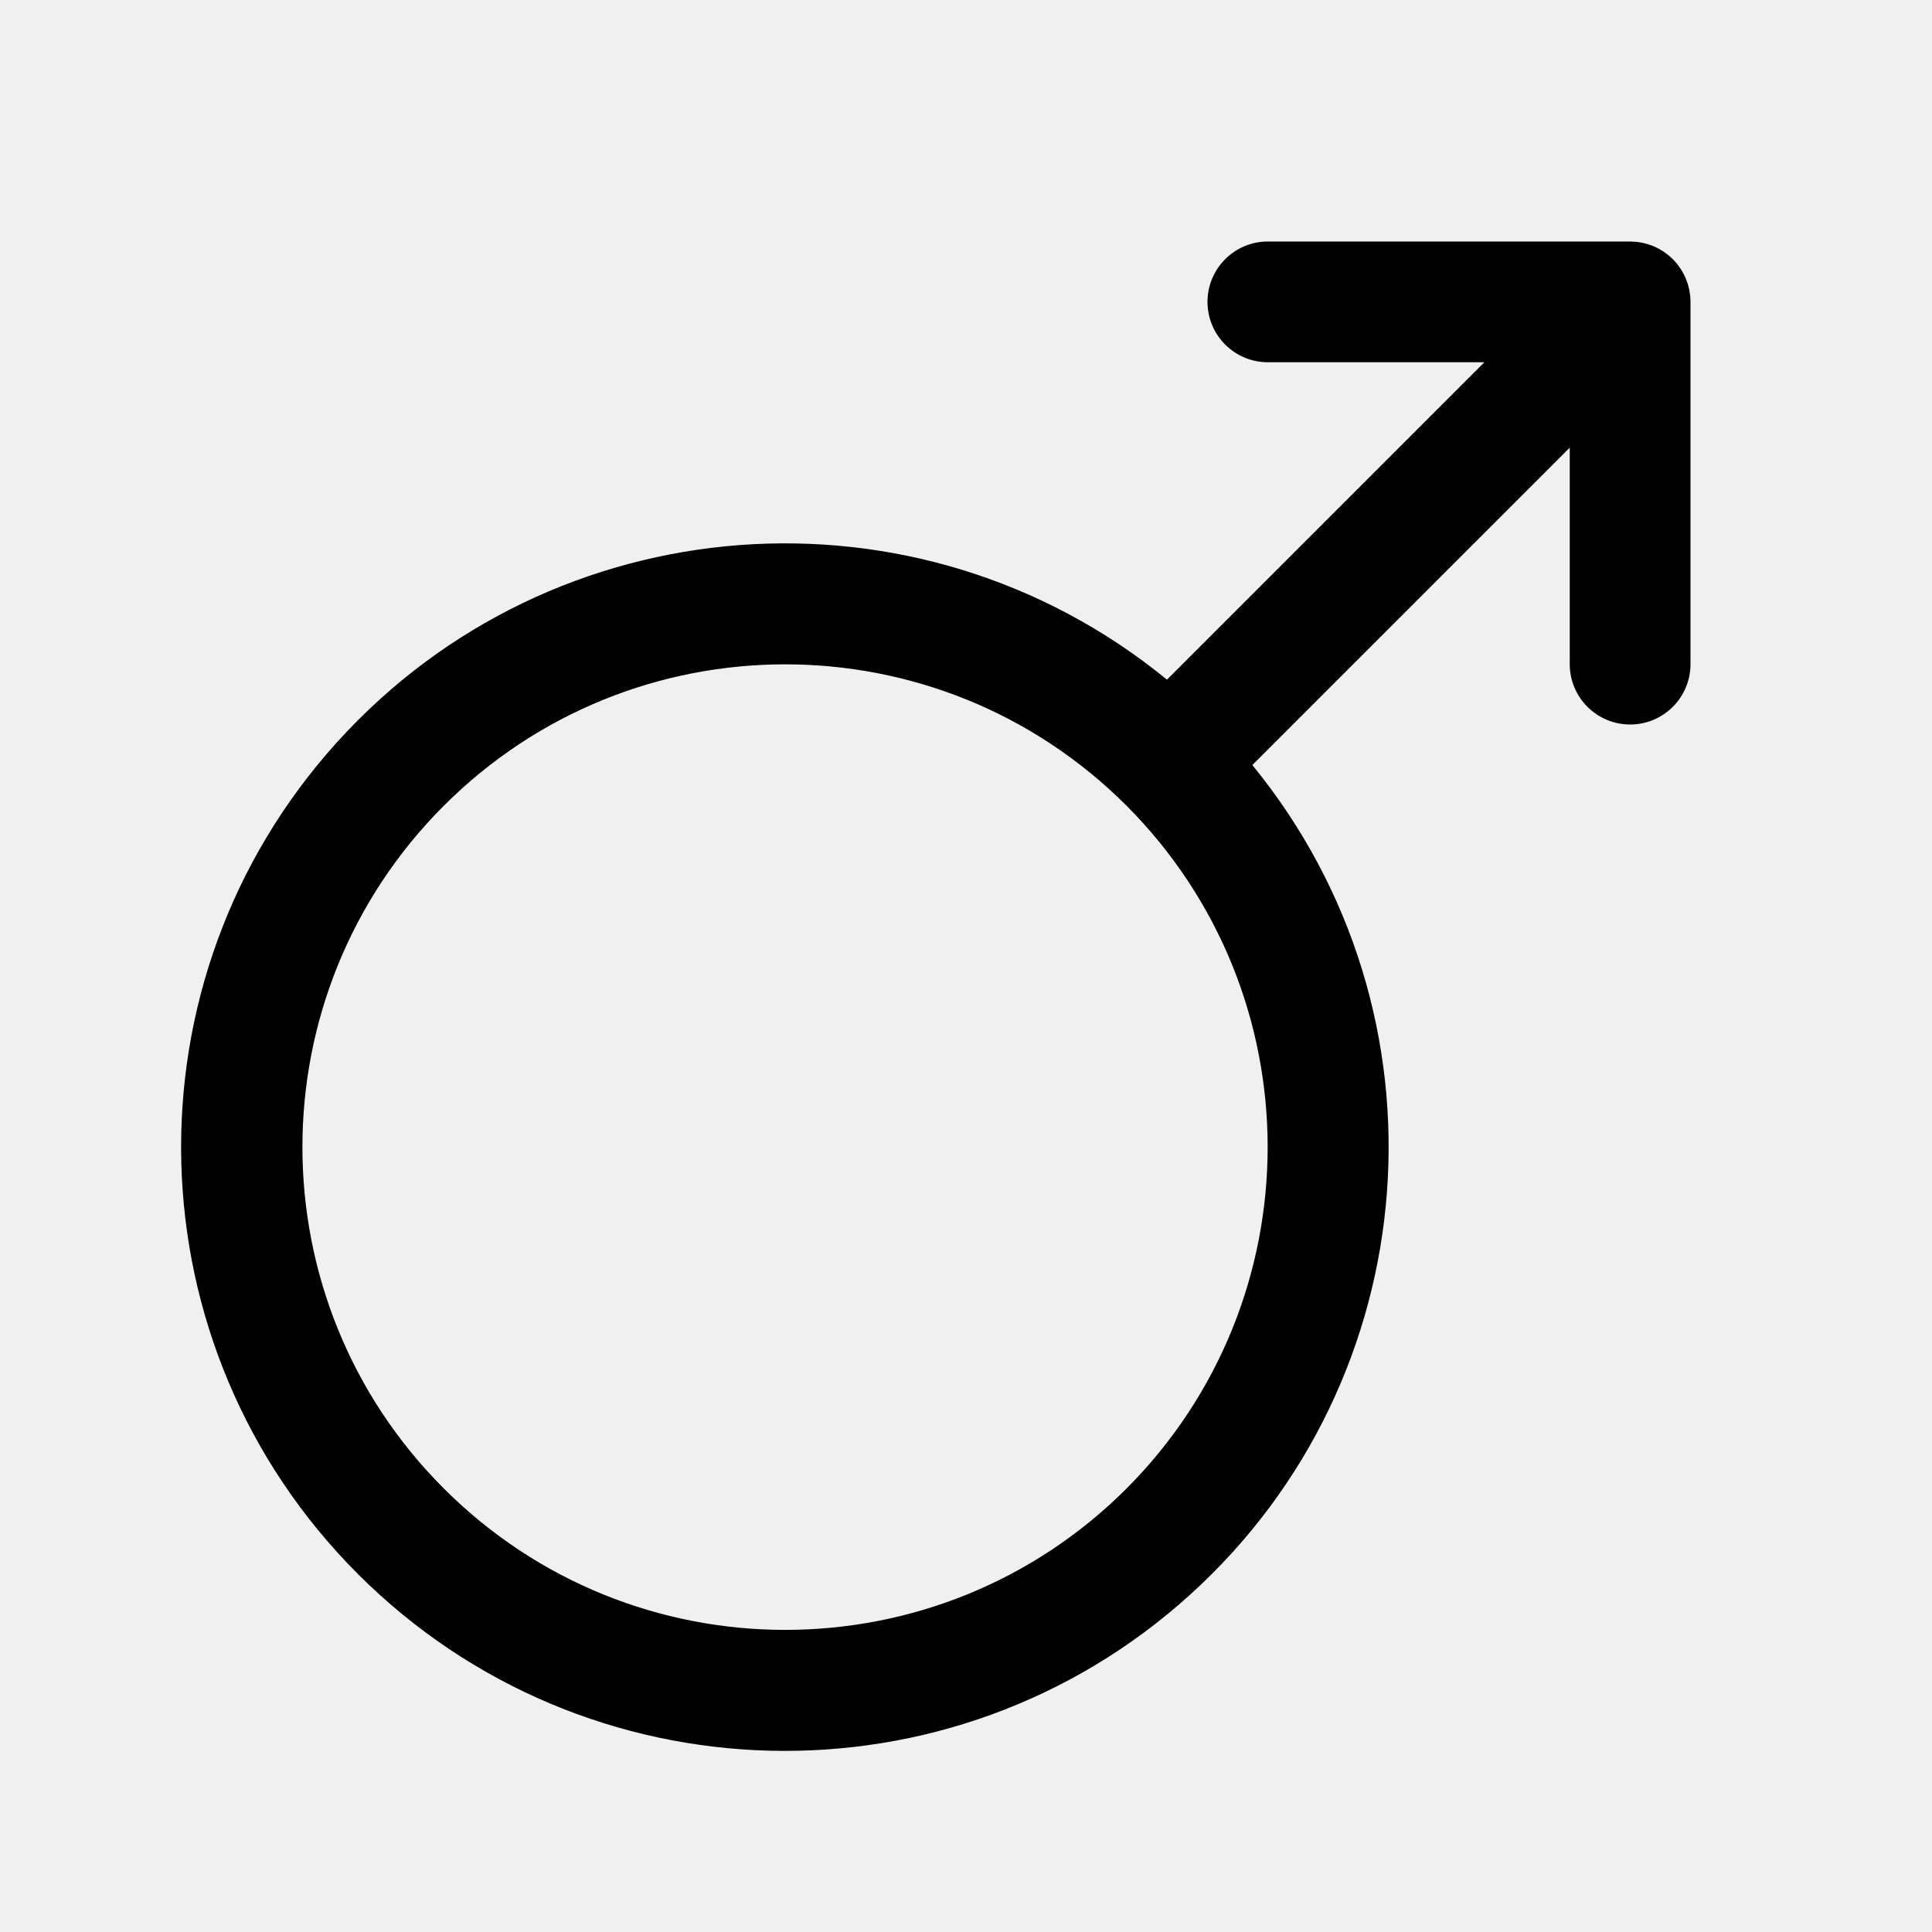
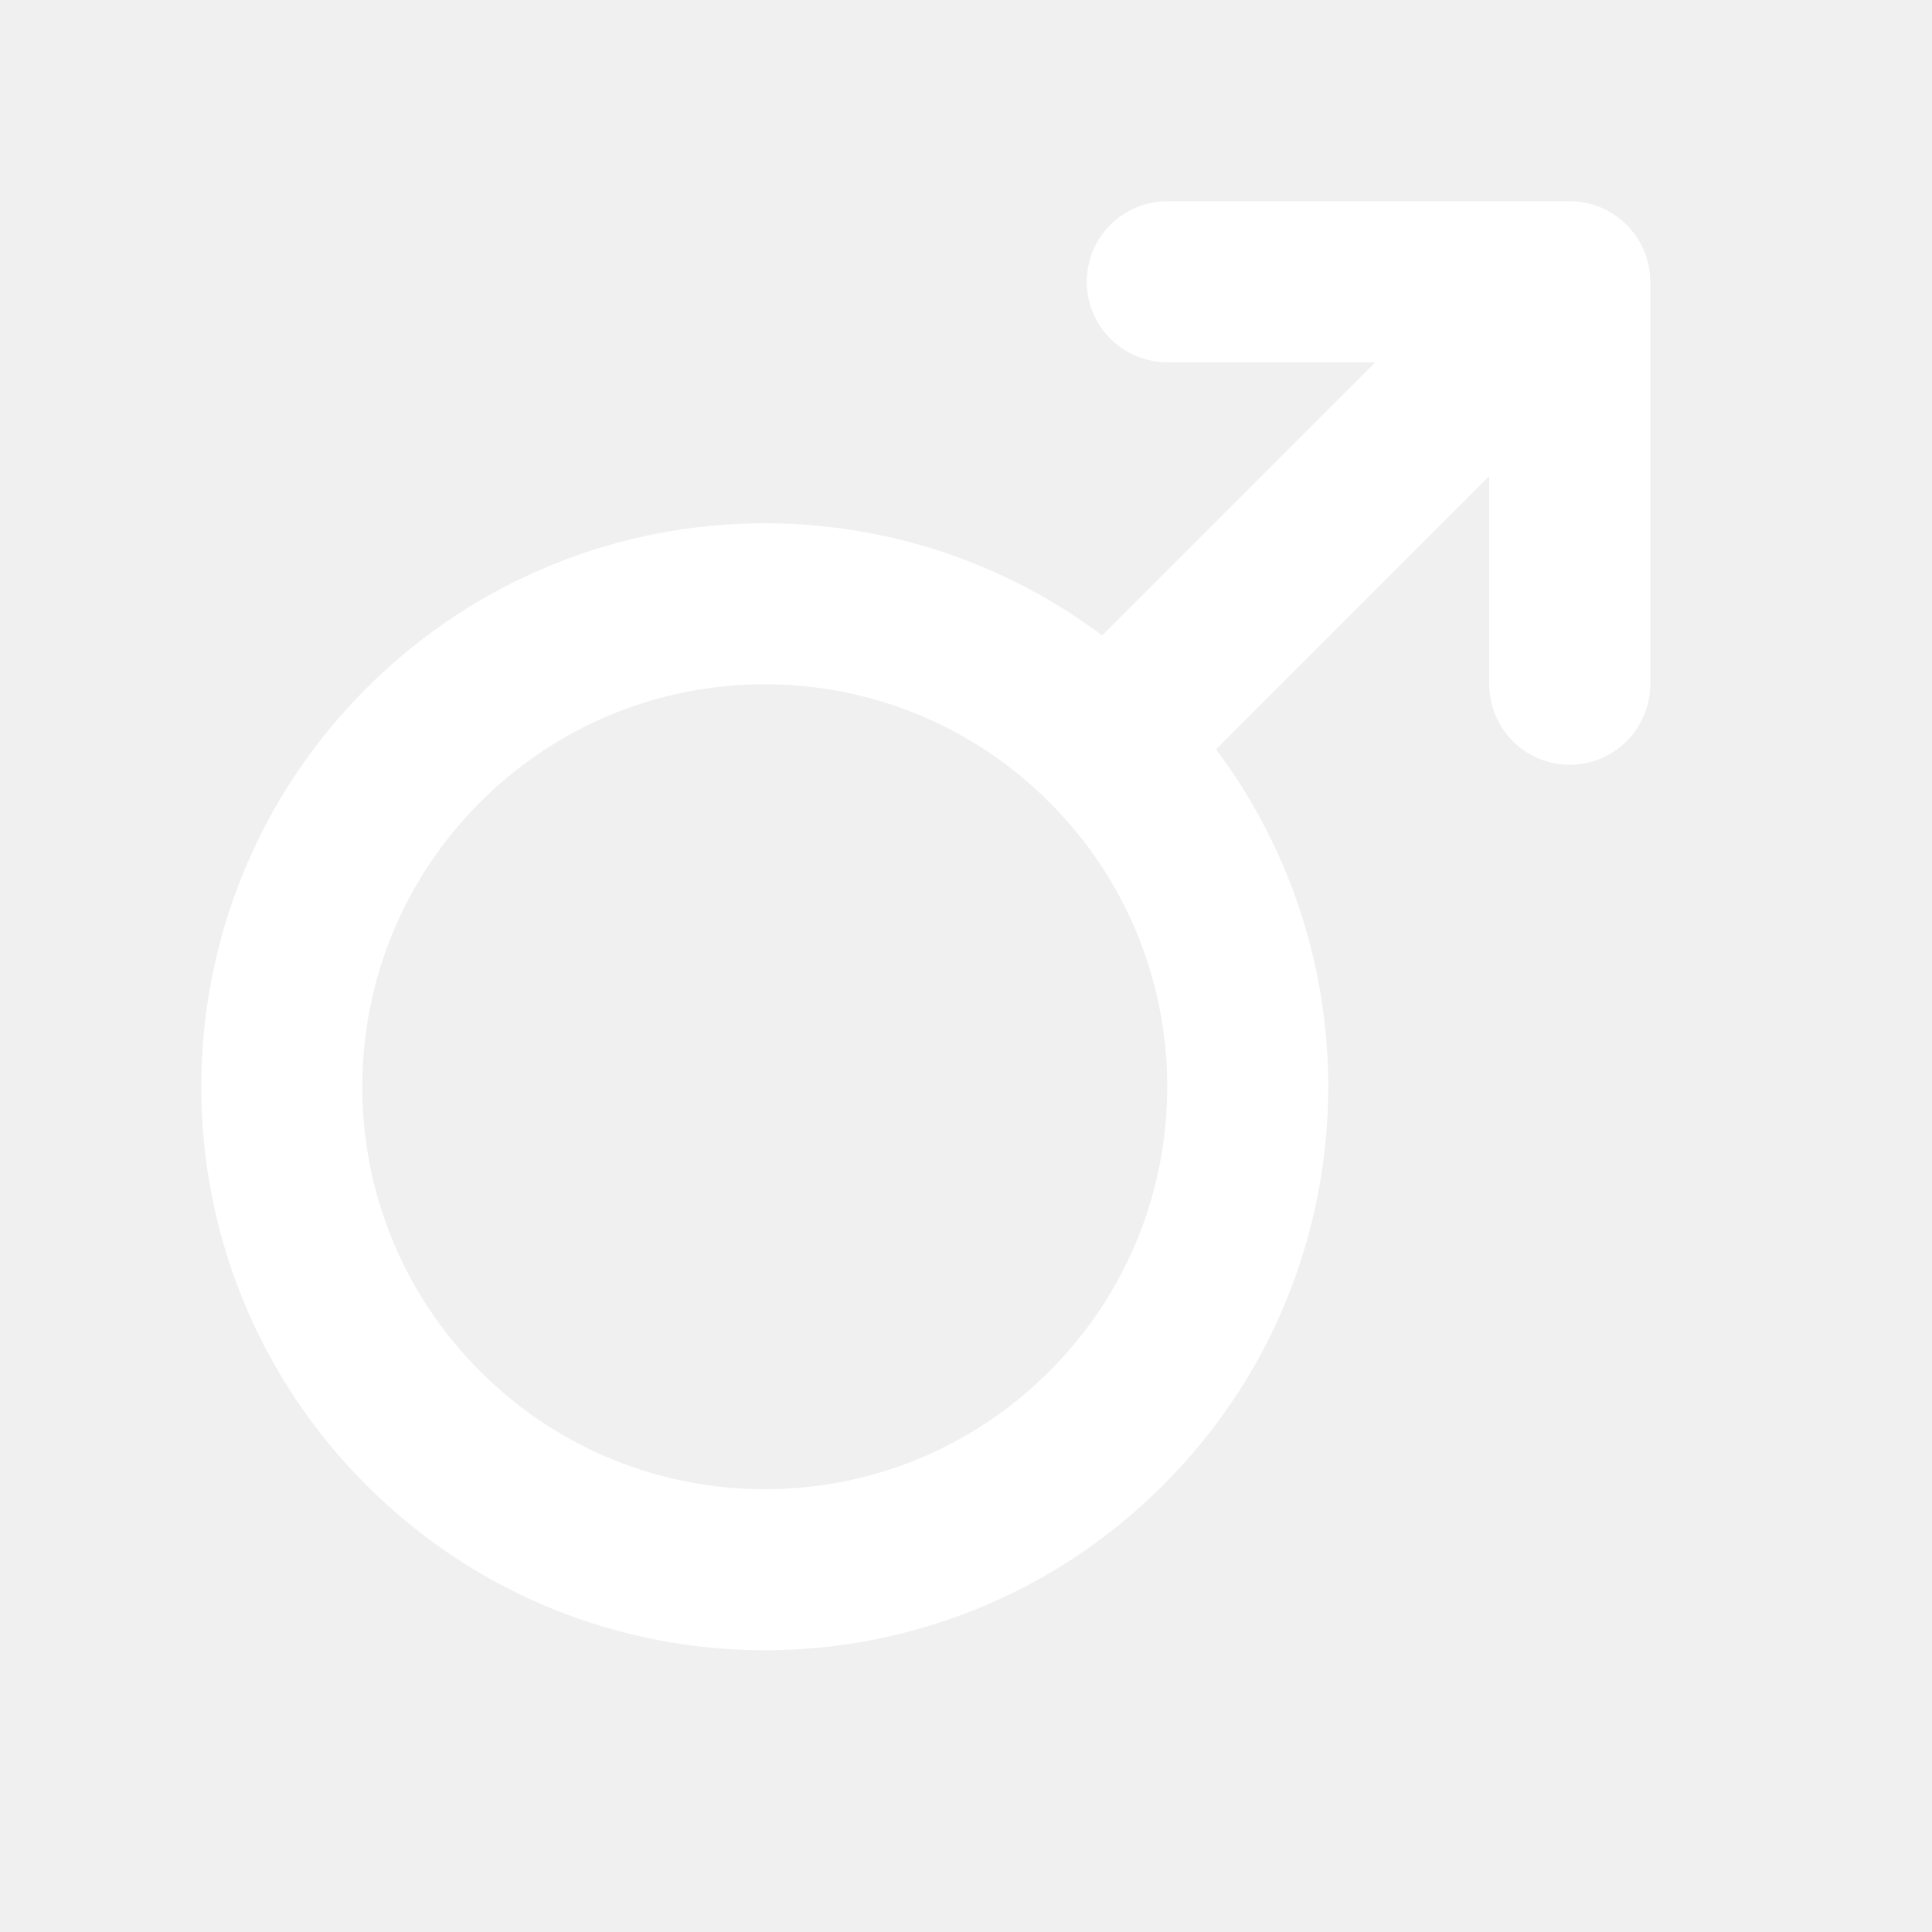
- <svg xmlns="http://www.w3.org/2000/svg" viewBox="0 0 256 256">
-   <path d="M223.96,39.209c-.011-.114-.033-.224-.049-.336-.021-.146-.038-.292-.067-.438-.026-.131-.062-.258-.094-.387-.031-.124-.058-.249-.095-.372-.038-.126-.086-.249-.13-.373-.044-.123-.084-.246-.134-.367-.048-.115-.104-.226-.157-.338-.058-.124-.114-.249-.179-.371-.058-.108-.124-.21-.186-.315-.071-.119-.139-.24-.217-.356-.076-.113-.161-.22-.242-.329-.075-.1-.144-.203-.224-.3-.152-.185-.314-.362-.482-.533-.017-.017-.03-.036-.047-.052-.019-.019-.04-.035-.059-.053-.169-.166-.344-.326-.527-.476-.091-.075-.188-.14-.281-.21-.116-.087-.229-.176-.349-.257-.108-.072-.219-.134-.33-.2-.114-.069-.226-.14-.344-.203-.109-.058-.221-.107-.332-.16-.126-.06-.25-.122-.379-.176-.103-.042-.209-.077-.314-.115-.142-.052-.282-.105-.427-.149-.098-.03-.197-.05-.296-.076-.154-.04-.307-.083-.465-.113-.104-.021-.209-.032-.313-.048-.153-.024-.304-.051-.46-.066-.159-.016-.318-.018-.477-.024C216.202,32.012,216.103,32,216,32H168a8,8,0,0,0,0,16h28.686L154.628,90.058a80.001,80.001,0,1,0,11.314,11.314L208,59.314V88a8,8,0,0,0,16,0V40.002C224,39.738,223.986,39.473,223.96,39.209Zm-74.705,158.045a63.97,63.97,0,1,1,0-90.51A64.072,64.072,0,0,1,149.255,197.255Z" />
+ <svg xmlns="http://www.w3.org/2000/svg" stroke-width="2" stroke="#fff" fill="none" viewBox="0 0 24 24" stroke-linecap="round" stroke-linejoin="round">
+   <path d="M5.258,9.258 C7.601,6.914 11.4,6.914 13.742,9.258 C16.086,11.601 16.086,15.4 13.742,17.742 C11.4,20.086 7.601,20.086 5.258,17.742 C2.914,15.4 2.914,11.601 5.258,9.258 Z M13.742,9.258 L19.5,3.5 M14.5,3.5 L19.5,3.5 L19.5,8.5" />
</svg>
